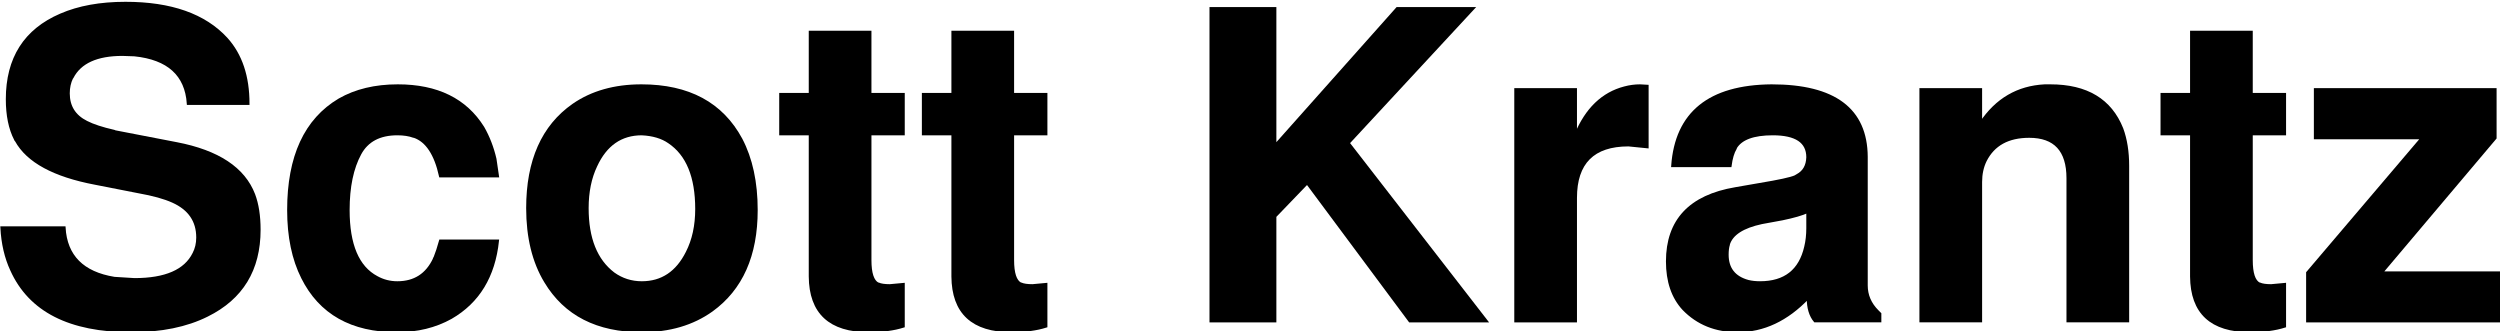
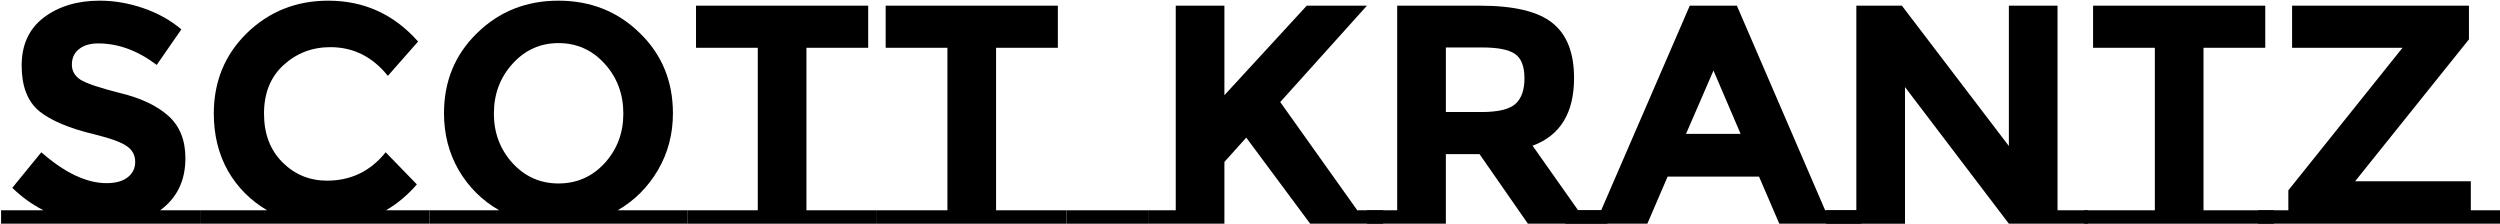
- <svg xmlns="http://www.w3.org/2000/svg" width="1942.429" height="256.72" viewBox="0 0 513.934 67.924" version="1.1" id="svg836">
-   <defs id="defs833" />
+ <svg xmlns="http://www.w3.org/2000/svg" width="1602.998" height="143" viewBox="0 0 424.127 37.835" version="1.1" id="svg5">
+   <defs id="defs2" />
  <g id="layer1">
-     <g aria-label="Scott Krantz" id="text3847" style="font-weight:bold;font-size:88.194px;line-height:1.25;font-family:'Mukti Narrow';-inkscape-font-specification:'Mukti Narrow, Bold';letter-spacing:0px;word-spacing:0px;stroke:#000000;stroke-width:0.529">
-       <path d="M 51.026,21.306 H 38.666 Q 38.063,12.391 27.642,11.315 l -2.455,-0.086 q -7.924,0 -10.335,4.694 -0.086,0.086 -0.086,0.086 -0.689,1.421 -0.689,3.187 0,4.048 3.703,5.9 2.024,1.034 5.641,1.852 0.086,0 0.172,0.086 l 2.67,0.517 10.034,1.938 q 12.79,2.455 15.89,10.508 1.12,2.971 1.12,7.235 0,12.316 -10.723,17.613 -6.373,3.187 -15.632,3.187 -18.948,0 -24.589,-12.532 Q 0.598,51.709 0.34,46.799 H 13.216 q 0.517,8.785 10.292,10.378 l 4.134,0.258 q 9.56,0 12.187,-5.297 0.775,-1.464 0.775,-3.316 0,-5.125 -5.082,-7.407 -2.584,-1.163 -6.976,-1.938 l -9,-1.766 Q 6.842,35.301 3.311,28.885 l -0.086,-0.086 v -0.086 q 0,0 -0.086,-0.086 -1.679,-3.273 -1.679,-8.225 0,-12.618 11.024,-17.355 5.555,-2.412 13.307,-2.412 14.039,0 20.757,7.321 4.479,4.952 4.479,13.35 z" id="path841" />
-       <path d="M 102.314,36.206 H 90.515 q -1.507,-6.804 -5.383,-8.139 h -0.086 q -1.421,-0.517 -3.359,-0.517 -5.469,0 -7.665,4.048 -2.412,4.436 -2.412,11.584 0,10.723 5.857,13.823 1.938,1.077 4.22,1.077 5.297,0 7.579,-4.866 v -0.086 l 0.086,-0.086 q 0.603,-1.507 1.163,-3.531 h 11.799 q -1.163,10.938 -9.603,15.804 -4.866,2.713 -11.11,2.713 -13.953,0 -19.422,-10.938 -2.885,-5.727 -2.885,-13.91 0,-16.493 10.464,-22.695 5.038,-2.885 12.015,-2.885 12.144,0 17.527,8.613 1.679,2.928 2.498,6.46 z" id="path843" />
-       <path d="m 131.856,17.602 q 14.556,0 20.498,11.024 3.144,5.986 3.144,14.556 0,13.996 -9.173,20.627 -5.9,4.22 -14.383,4.22 -13.737,0 -19.809,-10.12 -3.703,-6.115 -3.703,-15.115 0,-14.642 9.431,-21.23 5.727,-3.962 13.996,-3.962 z m 0.086,9.948 q -6.416,0 -9.431,6.546 -1.766,3.703 -1.766,8.699 0,9.345 5.383,13.436 2.584,1.852 5.814,1.852 6.201,0 9.302,-6.201 1.938,-3.79 1.938,-8.914 0,-9.948 -5.641,-13.737 -2.153,-1.507 -5.598,-1.679 z" id="path845" />
-       <path d="m 185.729,19.368 v 8.182 h -6.847 v 25.924 q 0,4.048 1.593,4.866 h 0.086 q 0.775,0.345 2.369,0.345 l 2.799,-0.258 v 8.656 q -2.971,0.947 -7.106,0.947 -12.015,0 -12.101,-11.197 V 27.55 h -6.072 v -8.182 h 6.072 V 6.578 h 12.359 v 12.79 z" id="path847" />
-       <path d="m 215.055,19.368 v 8.182 h -6.847 v 25.924 q 0,4.048 1.593,4.866 h 0.086 q 0.775,0.345 2.369,0.345 l 2.799,-0.258 v 8.656 q -2.971,0.947 -7.106,0.947 -12.015,0 -12.101,-11.197 V 27.55 h -6.072 v -8.182 h 6.072 V 6.578 h 12.359 v 12.79 z" id="path849" />
-       <path d="M 262.124,44.474 V 66.006 H 248.903 V 1.712 h 13.221 V 29.918 L 287.23,1.712 h 15.632 l -25.666,27.69 28.379,36.604 h -15.761 L 268.712,37.627 Z" id="path851" />
-       <path d="m 311.561,18.377 h 12.359 v 9.345 q 3.273,-7.924 10.034,-9.689 1.593,-0.431 3.187,-0.431 l 1.507,0.086 v 12.532 l -3.876,-0.388 q -10.852,0 -10.852,10.852 V 66.006 H 311.561 Z" id="path853" />
-       <path d="m 386.492,64.498 v 1.507 h -13.393 q -1.421,-1.679 -1.421,-4.78 -6.503,6.804 -14.469,6.804 -6.761,0 -11.11,-4.479 -3.359,-3.617 -3.359,-9.819 0,-12.618 14.039,-14.986 l 4.952,-0.861 q 5.986,-0.99 7.321,-1.593 l 0.431,-0.258 q 2.024,-1.077 2.11,-3.703 0,-4.78 -7.149,-4.78 -5.986,0 -7.665,2.842 v 0.086 q -0.775,1.292 -1.077,3.617 h -11.886 q 1.163,-16.321 20.369,-16.493 19.422,0 19.508,14.642 v 26.441 q 0,3.014 2.282,5.297 z M 371.592,46.885 v -3.359 q -1.679,0.775 -5.211,1.507 l -4.22,0.775 q -5.814,1.249 -6.804,4.392 v 0.086 q -0.258,0.818 -0.258,2.067 0,4.306 4.306,5.469 1.077,0.258 2.412,0.258 7.665,0 9.345,-7.321 0.431,-1.766 0.431,-3.876 z" id="path855" />
-       <path d="m 394.846,18.377 h 12.359 v 6.89 q 4.823,-7.235 13.134,-7.665 0.517,0 1.163,0 11.197,0 14.728,8.871 1.206,3.273 1.206,7.622 v 31.91 H 425.077 V 36.636 q 0,-8.57 -7.924,-8.57 -6.503,0 -9,4.952 -0.947,1.938 -0.947,4.392 v 28.594 h -12.359 z" id="path857" />
-       <path d="m 469.691,19.368 v 8.182 h -6.847 v 25.924 q 0,4.048 1.593,4.866 h 0.086 q 0.775,0.345 2.369,0.345 l 2.799,-0.258 v 8.656 q -2.971,0.947 -7.106,0.947 -12.015,0 -12.101,-11.197 V 27.55 h -6.072 v -8.182 h 6.072 V 6.578 h 12.359 v 12.79 z" id="path859" />
-       <path d="m 512.97,18.377 v 9.991 l -23.384,27.69 h 24.159 v 9.948 h -39.403 v -9.948 l 23.556,-27.69 H 475.935 V 18.377 Z" id="path861" />
+     <g aria-label="Scott Krantz" id="text4082" style="font-weight:bold;font-size:52.917px;line-height:1.25;font-family:'Montserrat Subrayada';-inkscape-font-specification:'Montserrat Subrayada, Bold';letter-spacing:0px;word-spacing:0px;stroke-width:0.265">
+       <path d="m 33.942,35.675 v 2.275 H 0.181 V 35.675 H 7.378 Q 4.468,34.193 2.086,31.865 L 7.008,25.832 Q 12.987,31.071 18.067,31.071 q 2.275,0 3.545,-0.953 1.323,-1.005 1.323,-2.646 0,-1.693 -1.376,-2.646 -1.376,-1.005 -5.45,-2.011 -6.456,-1.535 -9.472,-3.969 -2.963,-2.487 -2.963,-7.726 0,-5.292 3.757,-8.149 3.81,-2.858 9.472,-2.858 3.704,0 7.408,1.27 3.704,1.27 6.456,3.598 l -4.18,6.033 Q 21.771,7.365 16.639,7.365 q -2.064,0 -3.281,1.005 -1.164,0.953 -1.164,2.593 0,1.588 1.429,2.54 1.482,0.953 6.72,2.275 5.292,1.27 8.202,3.863 2.91,2.593 2.91,7.197 0,5.715 -4.286,8.837 z" id="path13530" />
+       <path d="m 72.889,35.675 v 2.275 h -38.947 v -2.275 h 11.377 q -4.233,-2.487 -6.668,-6.72 -2.381,-4.286 -2.381,-9.684 0,-8.149 5.609,-13.653 5.662,-5.503 13.811,-5.503 9.102,0 15.24,6.932 L 65.798,12.868 q -3.916,-4.868 -9.737,-4.868 -4.657,0 -7.99,3.069 -3.281,3.016 -3.281,8.202 0,5.133 3.122,8.255 3.122,3.122 7.567,3.122 6.085,0 9.948,-4.815 l 5.292,5.45 q -2.328,2.699 -5.239,4.392 z" id="path13532" />
+       <path d="m 116.598,35.675 v 2.275 H 72.889 v -2.275 h 11.8 q -4.339,-2.487 -6.879,-6.826 -2.487,-4.339 -2.487,-9.631 0,-8.149 5.609,-13.6 5.609,-5.503 13.811,-5.503 8.202,0 13.811,5.503 5.609,5.45 5.609,13.6 0,5.292 -2.54,9.631 -2.54,4.339 -6.826,6.826 z M 105.75,19.271 q 0,-4.974 -3.175,-8.467 -3.175,-3.493 -7.832,-3.493 -4.604,0 -7.779,3.493 -3.175,3.493 -3.175,8.467 0,4.921 3.175,8.414 3.175,3.44 7.779,3.44 4.657,0 7.832,-3.44 3.175,-3.493 3.175,-8.414 z" id="path13534" />
+       <path d="m 148.771,35.675 v 2.275 H 116.598 v -2.275 h 11.959 V 8.105 h -10.477 V 0.962 h 29.21 V 8.105 H 136.812 V 35.675 Z" id="path13536" />
+       <path d="m 180.945,35.675 v 2.275 h -32.173 v -2.275 h 11.959 V 8.105 h -10.477 V 0.962 h 29.21 V 8.105 H 168.985 V 35.675 Z" id="path13538" />
+       <path d="m 194.915,35.675 v 2.275 h -13.97 v -2.275 z" id="path13540" />
+       <path d="m 217.193,17.313 13.07,18.362 h 4.392 v 2.275 h -12.383 l -10.848,-14.605 -3.704,4.128 V 37.95 H 194.915 v -2.275 h 4.551 V 0.962 h 8.255 V 16.149 L 221.69,0.962 h 10.213 z" id="path13542" />
+       <path d="M 237.036,35.675 V 0.962 h 14.023 q 8.625,0 12.277,2.91 3.704,2.91 3.704,9.366 0,8.89 -7.038,11.483 l 7.726,10.954 h 4.974 v 2.275 h -13.494 l -8.202,-11.8 h -5.715 v 11.8 h -13.388 v -2.275 z m 14.288,-16.669 q 4.233,0 5.768,-1.376 1.535,-1.376 1.535,-4.339 0,-3.016 -1.587,-4.128 -1.587,-1.111 -5.556,-1.111 h -6.191 V 19.006 Z" id="path13544" />
+       <path d="m 315.776,35.675 v 2.275 h -13.917 l -3.44,-7.99 h -15.505 l -3.44,7.99 h -13.917 v -2.275 h 6.085 L 286.672,0.962 h 7.99 L 309.638,35.675 Z m -25.083,-23.707 -4.657,10.742 h 9.26 z" id="path13546" />
+       <path d="M 314.93,35.675 V 0.962 h 7.726 L 340.806,24.774 V 0.962 h 8.255 V 35.675 h 5.133 v 2.275 H 340.806 L 323.185,14.773 v 23.178 h -13.388 v -2.275 z" id="path13548" />
+       <path d="m 385.785,35.675 v 2.275 H 353.612 v -2.275 h 11.959 V 8.105 H 355.093 V 0.962 h 29.21 V 8.105 H 373.826 V 35.675 Z" id="path13550" />
+       <path d="m 424.308,35.675 v 2.275 h -41.222 v -2.275 h 5.133 V 32.288 L 407.587,8.105 H 388.854 V 0.962 h 30.004 V 6.677 L 399.543,30.754 h 19.632 v 4.921 z" id="path13552" />
    </g>
  </g>
</svg>
